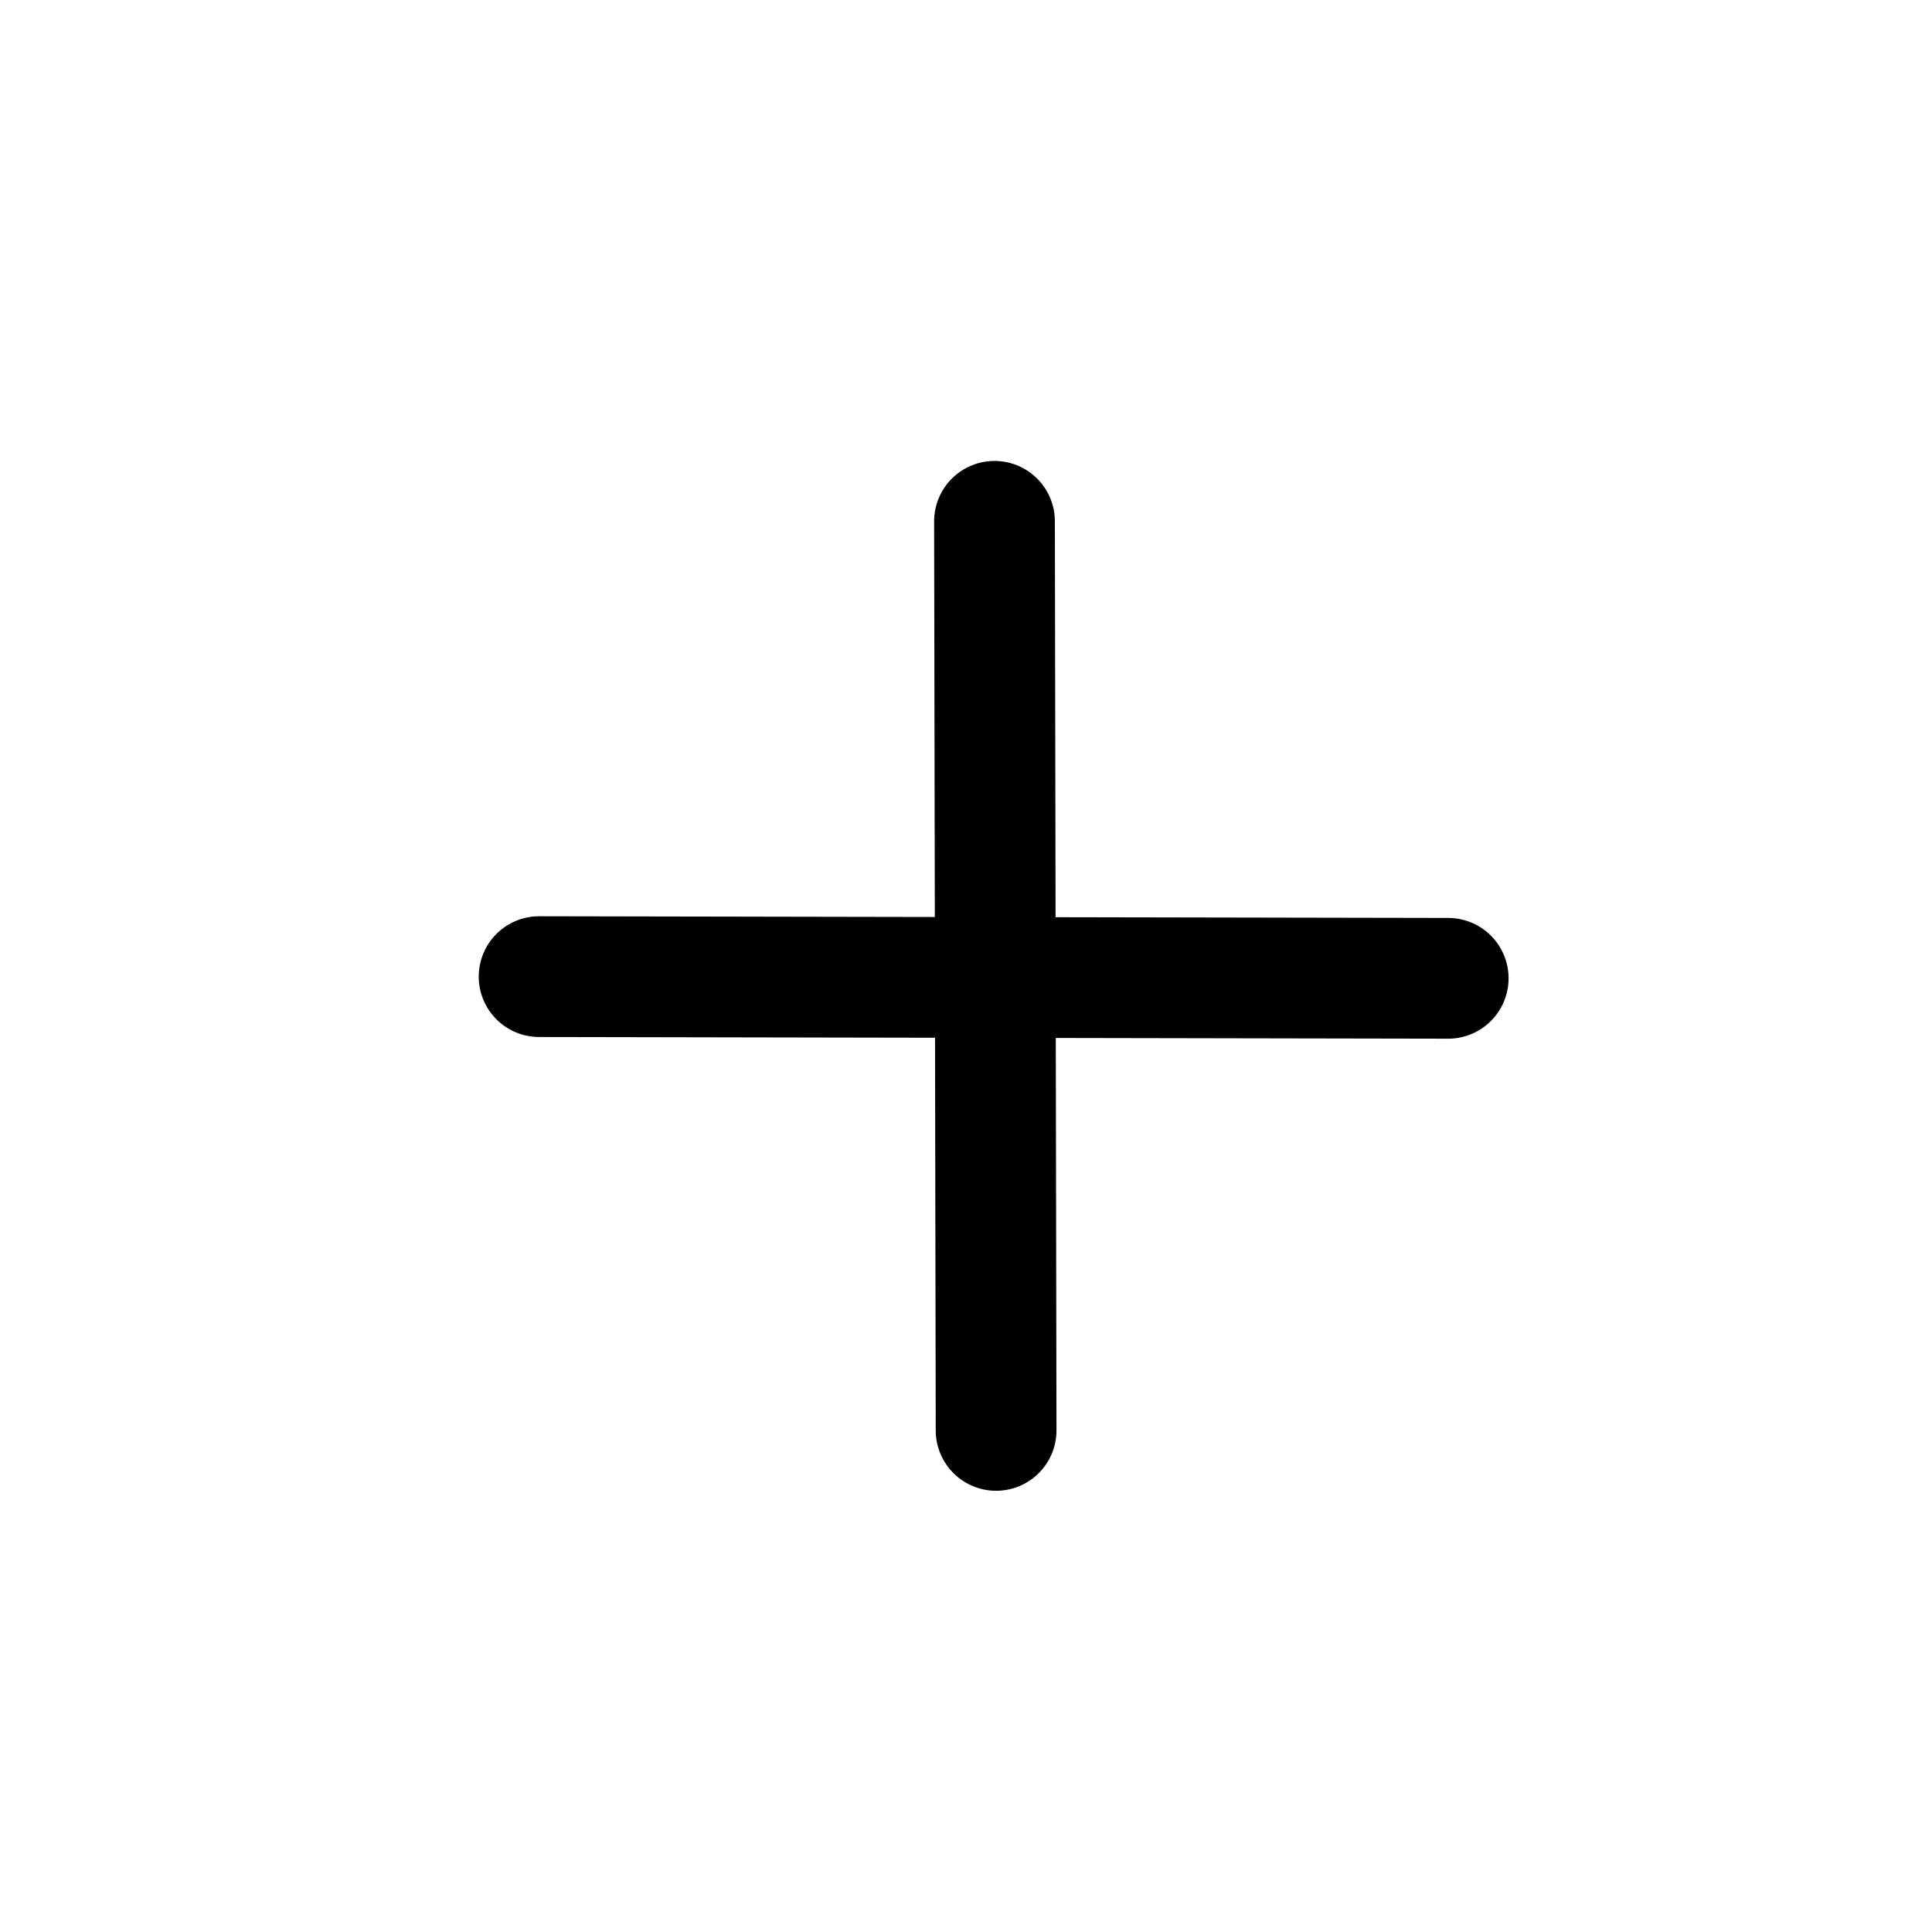
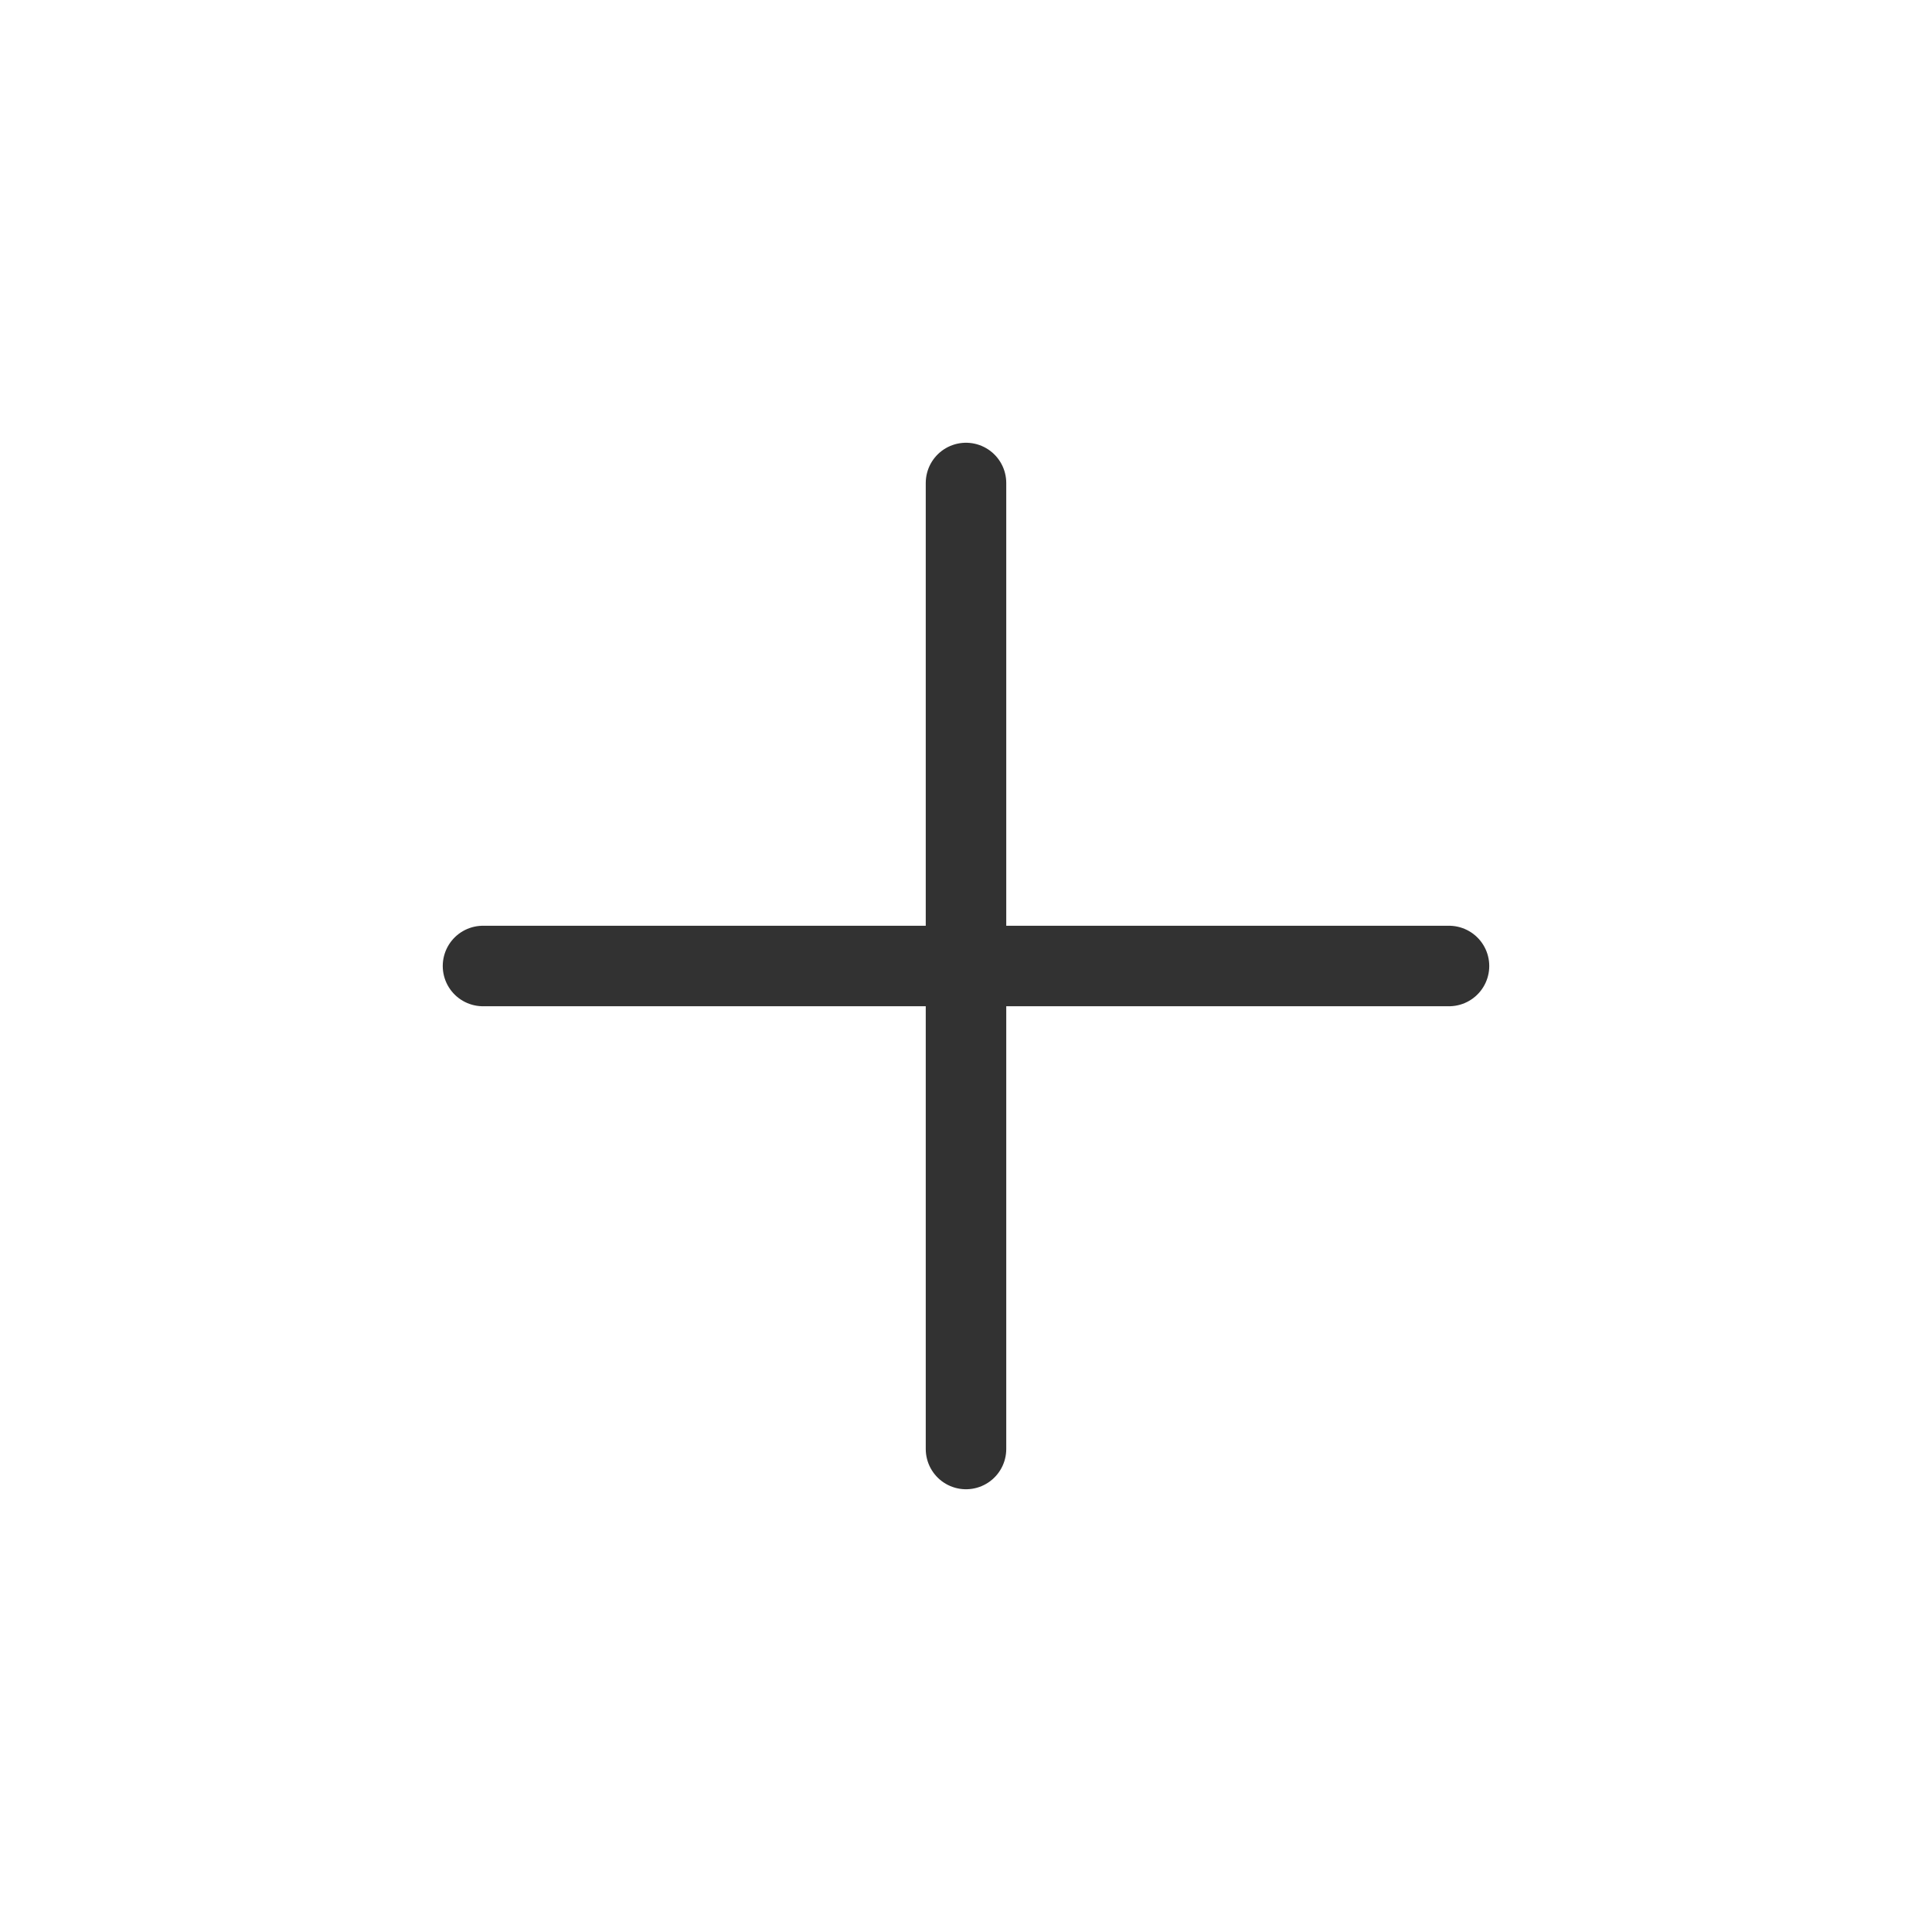
<svg xmlns="http://www.w3.org/2000/svg" width="24" height="24" viewBox="0 0 24 24" fill="none">
-   <path d="M12.354 6.476L12.374 17.769M6.697 12.132L17.99 12.153" stroke="black" stroke-width="1.5" stroke-linecap="round" stroke-linejoin="round" />
+   <path d="M12 6L12 18" stroke="#323232" stroke-linecap="round" />
+   <path d="M18 12L6 12" stroke="#323232" stroke-linecap="round" />
</svg>
